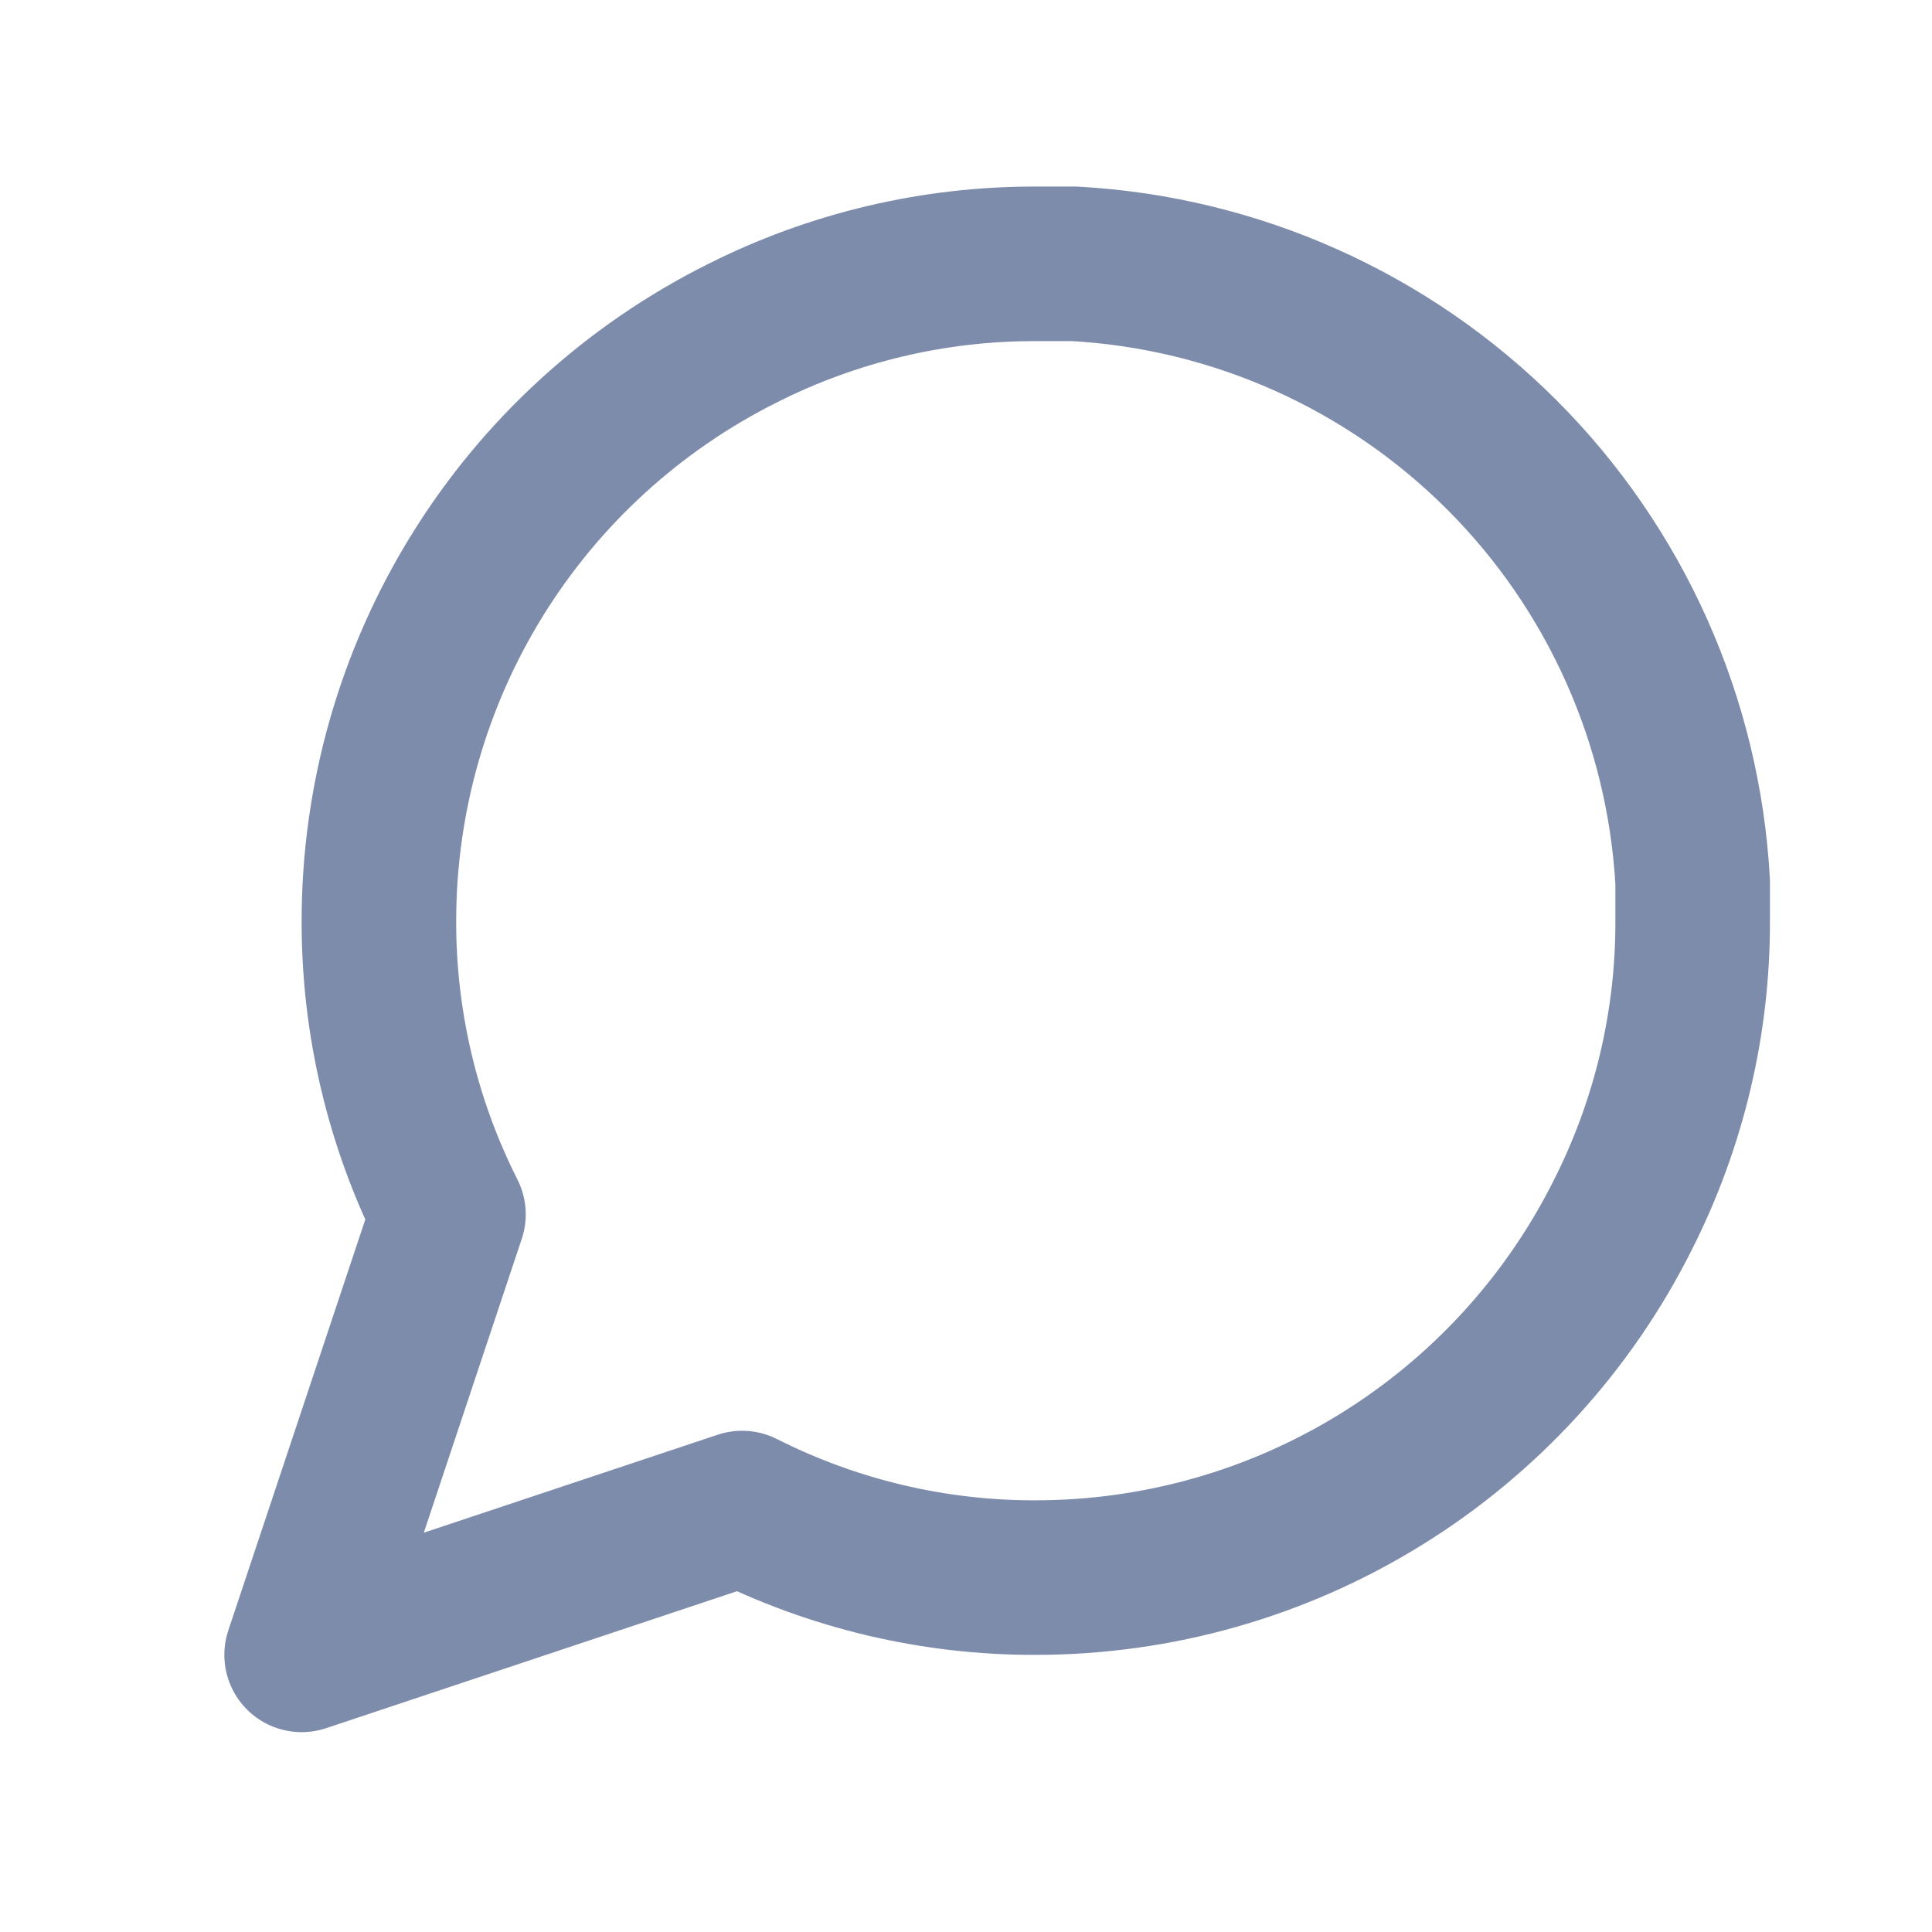
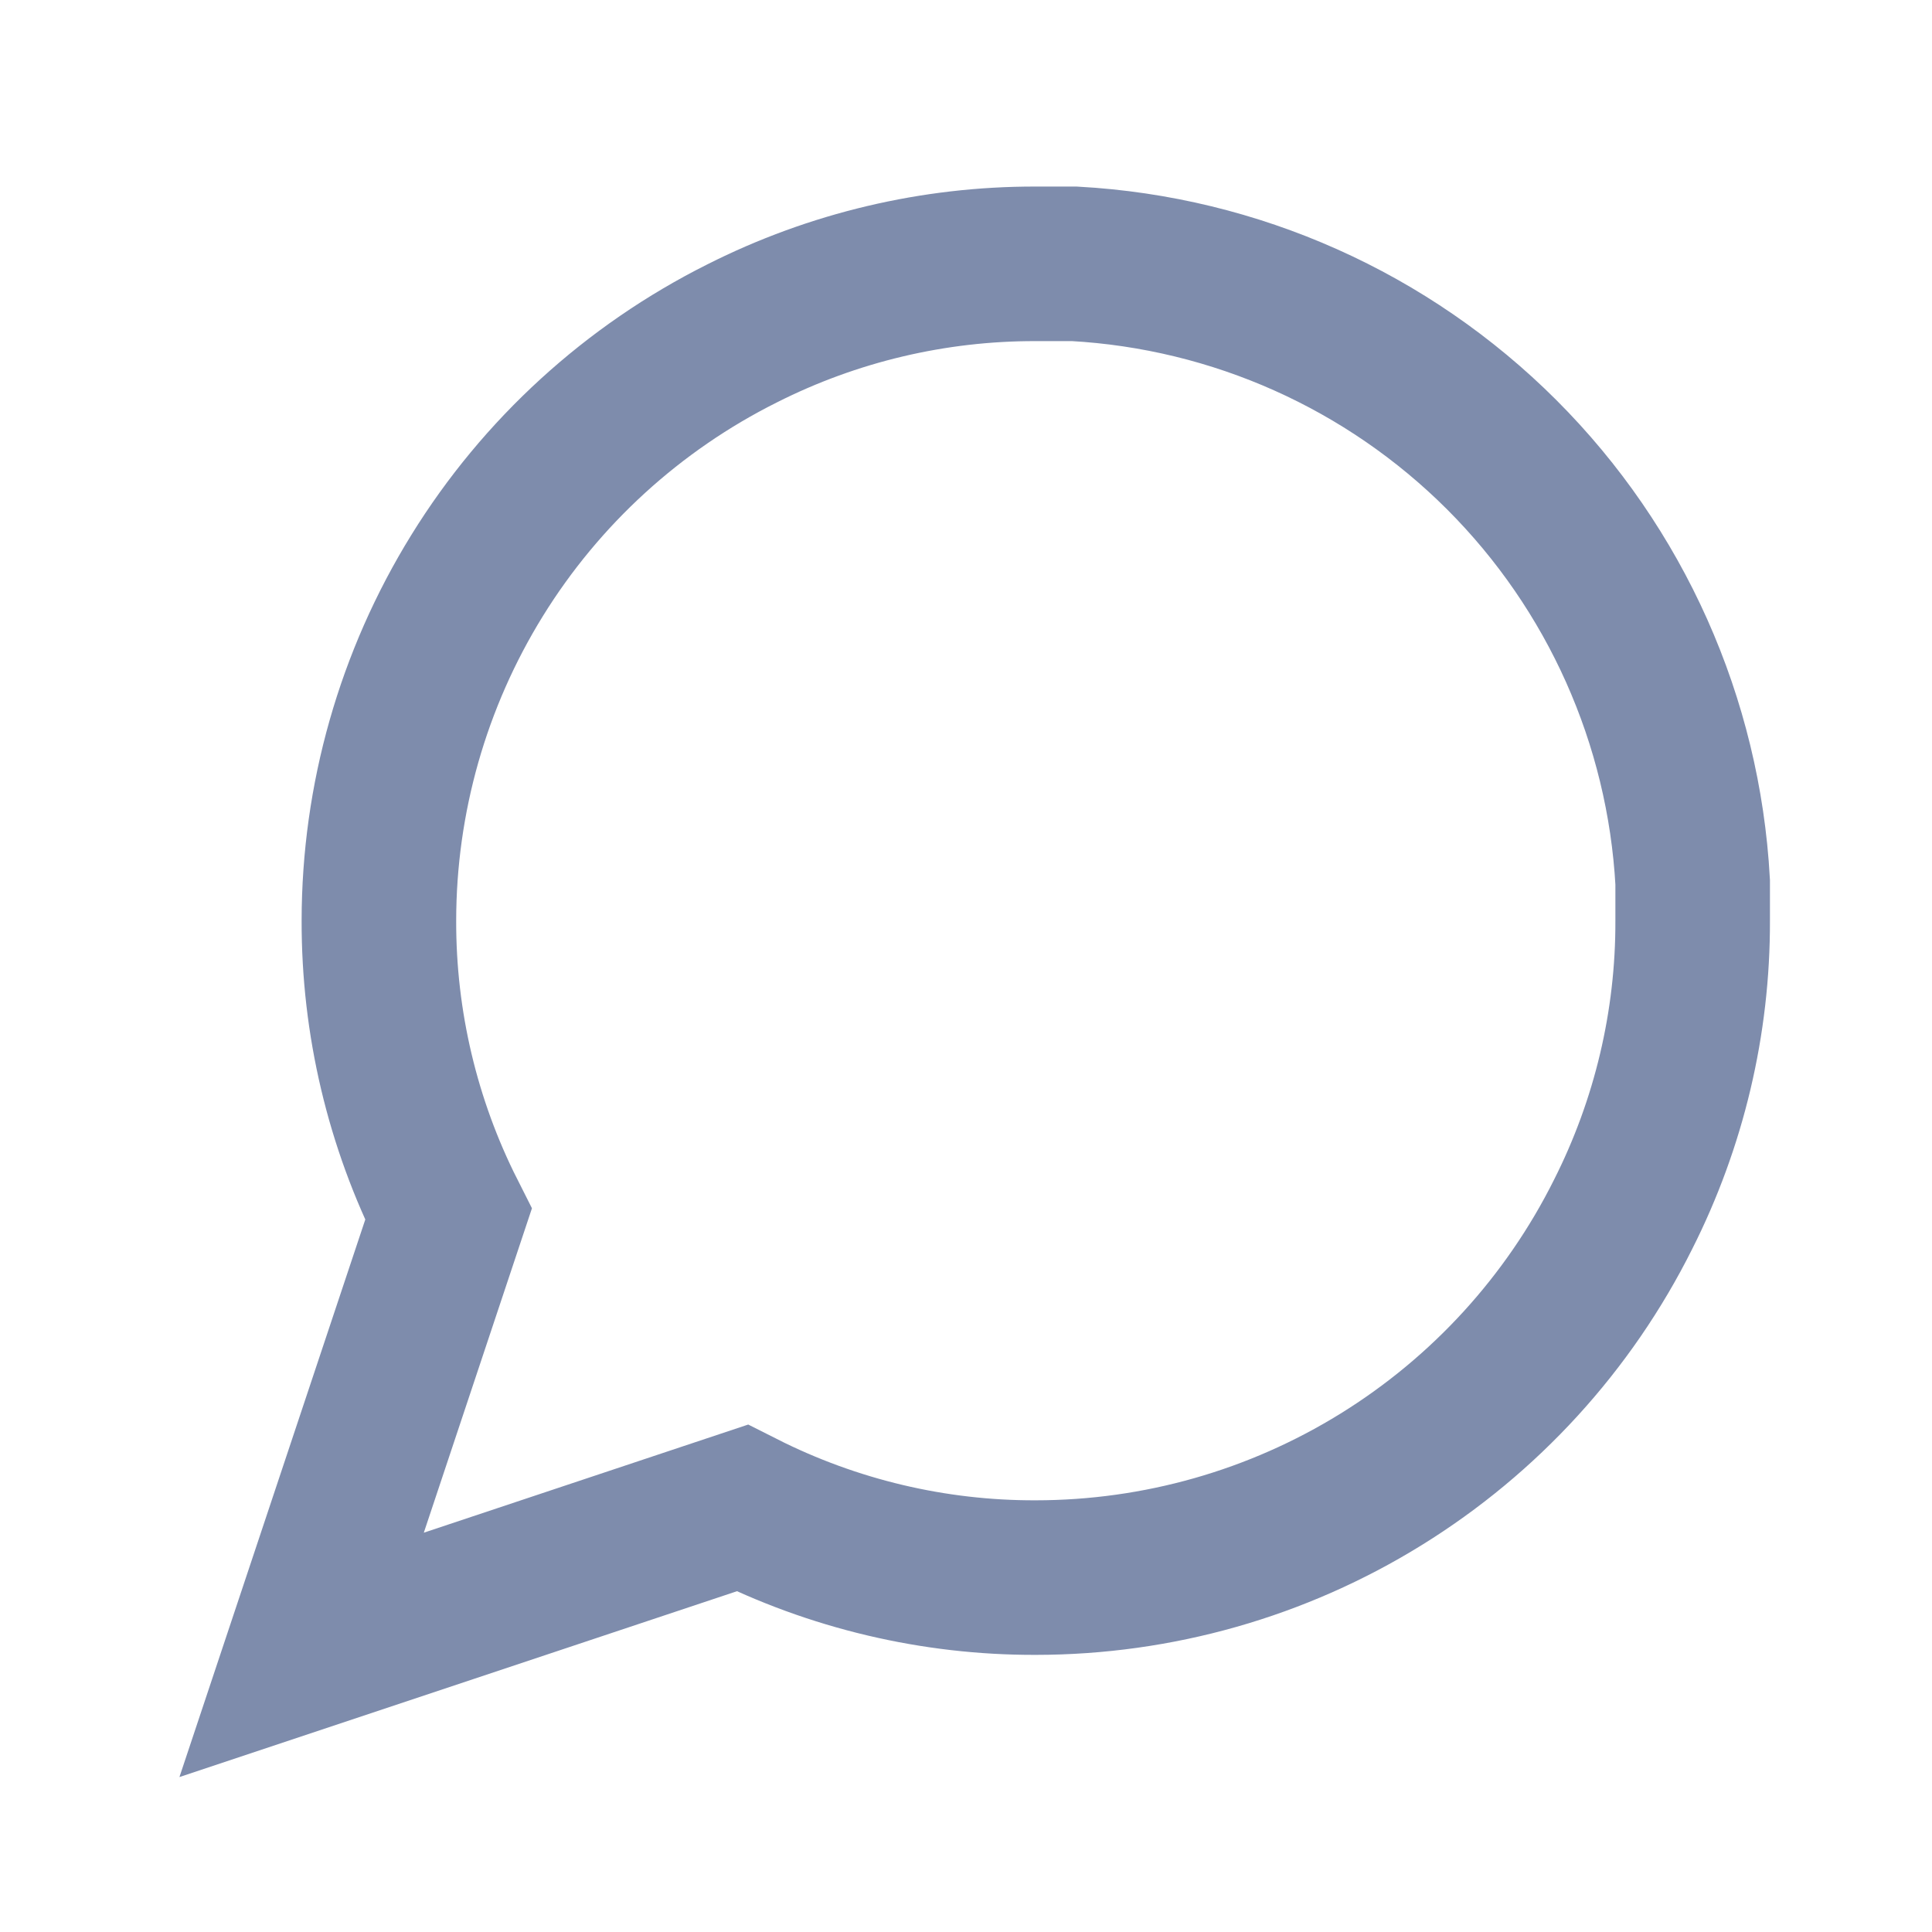
<svg xmlns="http://www.w3.org/2000/svg" class="icon me-3" width="25" height="25" viewBox="0 0 25 25" fill="none">
-   <path d="M21.903 11.914C21.907 13.234 21.598 14.536 21.003 15.714C20.298 17.126 19.213 18.313 17.871 19.143C16.529 19.974 14.982 20.413 13.403 20.414C12.084 20.418 10.781 20.109 9.603 19.514L3.903 21.414L5.803 15.714C5.208 14.536 4.9 13.234 4.903 11.914C4.904 10.336 5.344 8.789 6.174 7.447C7.004 6.104 8.192 5.02 9.603 4.314C10.781 3.719 12.084 3.411 13.403 3.414H13.903C15.988 3.529 17.956 4.409 19.433 5.885C20.909 7.361 21.788 9.33 21.903 11.414V11.914Z" stroke="#7E8CAC" stroke-width="2" stroke-linecap="round" stroke-linejoin="round" />
+   <path d="M21.903 11.914C21.907 13.234 21.598 14.536 21.003 15.714C20.298 17.126 19.213 18.313 17.871 19.143C16.529 19.974 14.982 20.413 13.403 20.414C12.084 20.418 10.781 20.109 9.603 19.514L3.903 21.414L5.803 15.714C5.208 14.536 4.9 13.234 4.903 11.914C4.904 10.336 5.344 8.789 6.174 7.447C7.004 6.104 8.192 5.02 9.603 4.314C10.781 3.719 12.084 3.411 13.403 3.414H13.903C15.988 3.529 17.956 4.409 19.433 5.885C20.909 7.361 21.788 9.33 21.903 11.414V11.914Z" stroke="#7E8CAC" stroke-width="2" strokeLinecap="round" strokeLinejoin="round" />
</svg>
